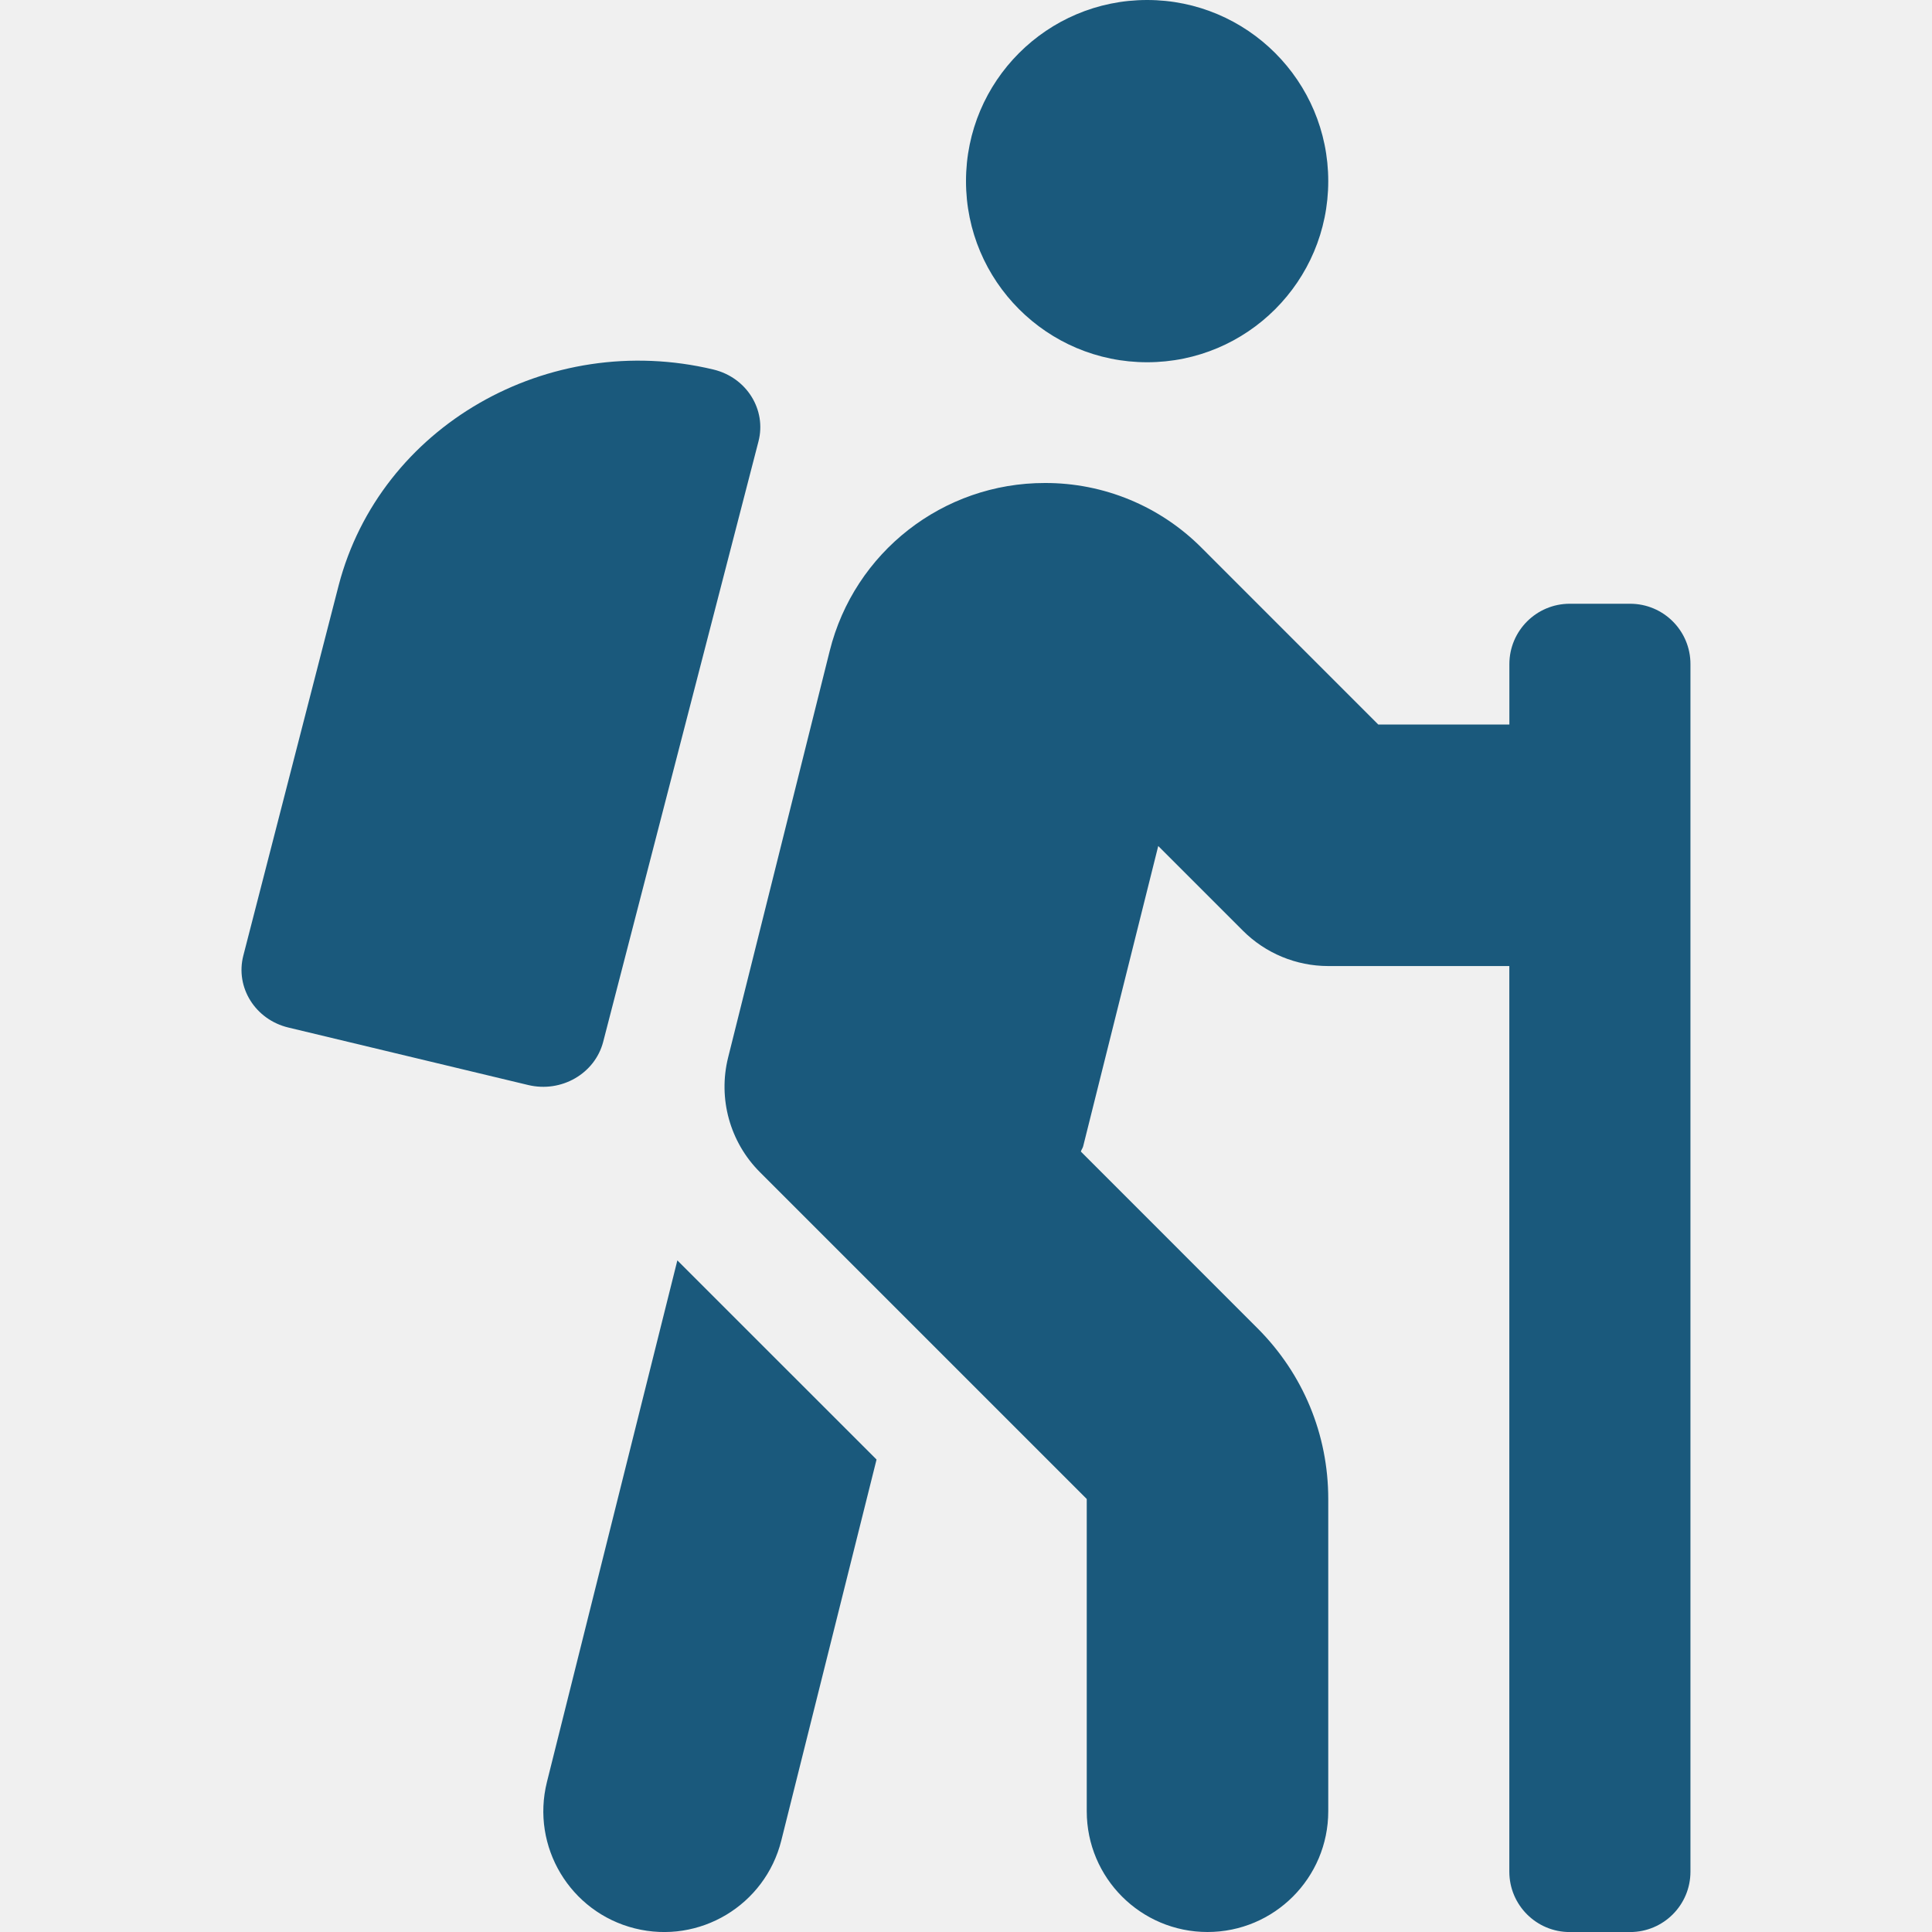
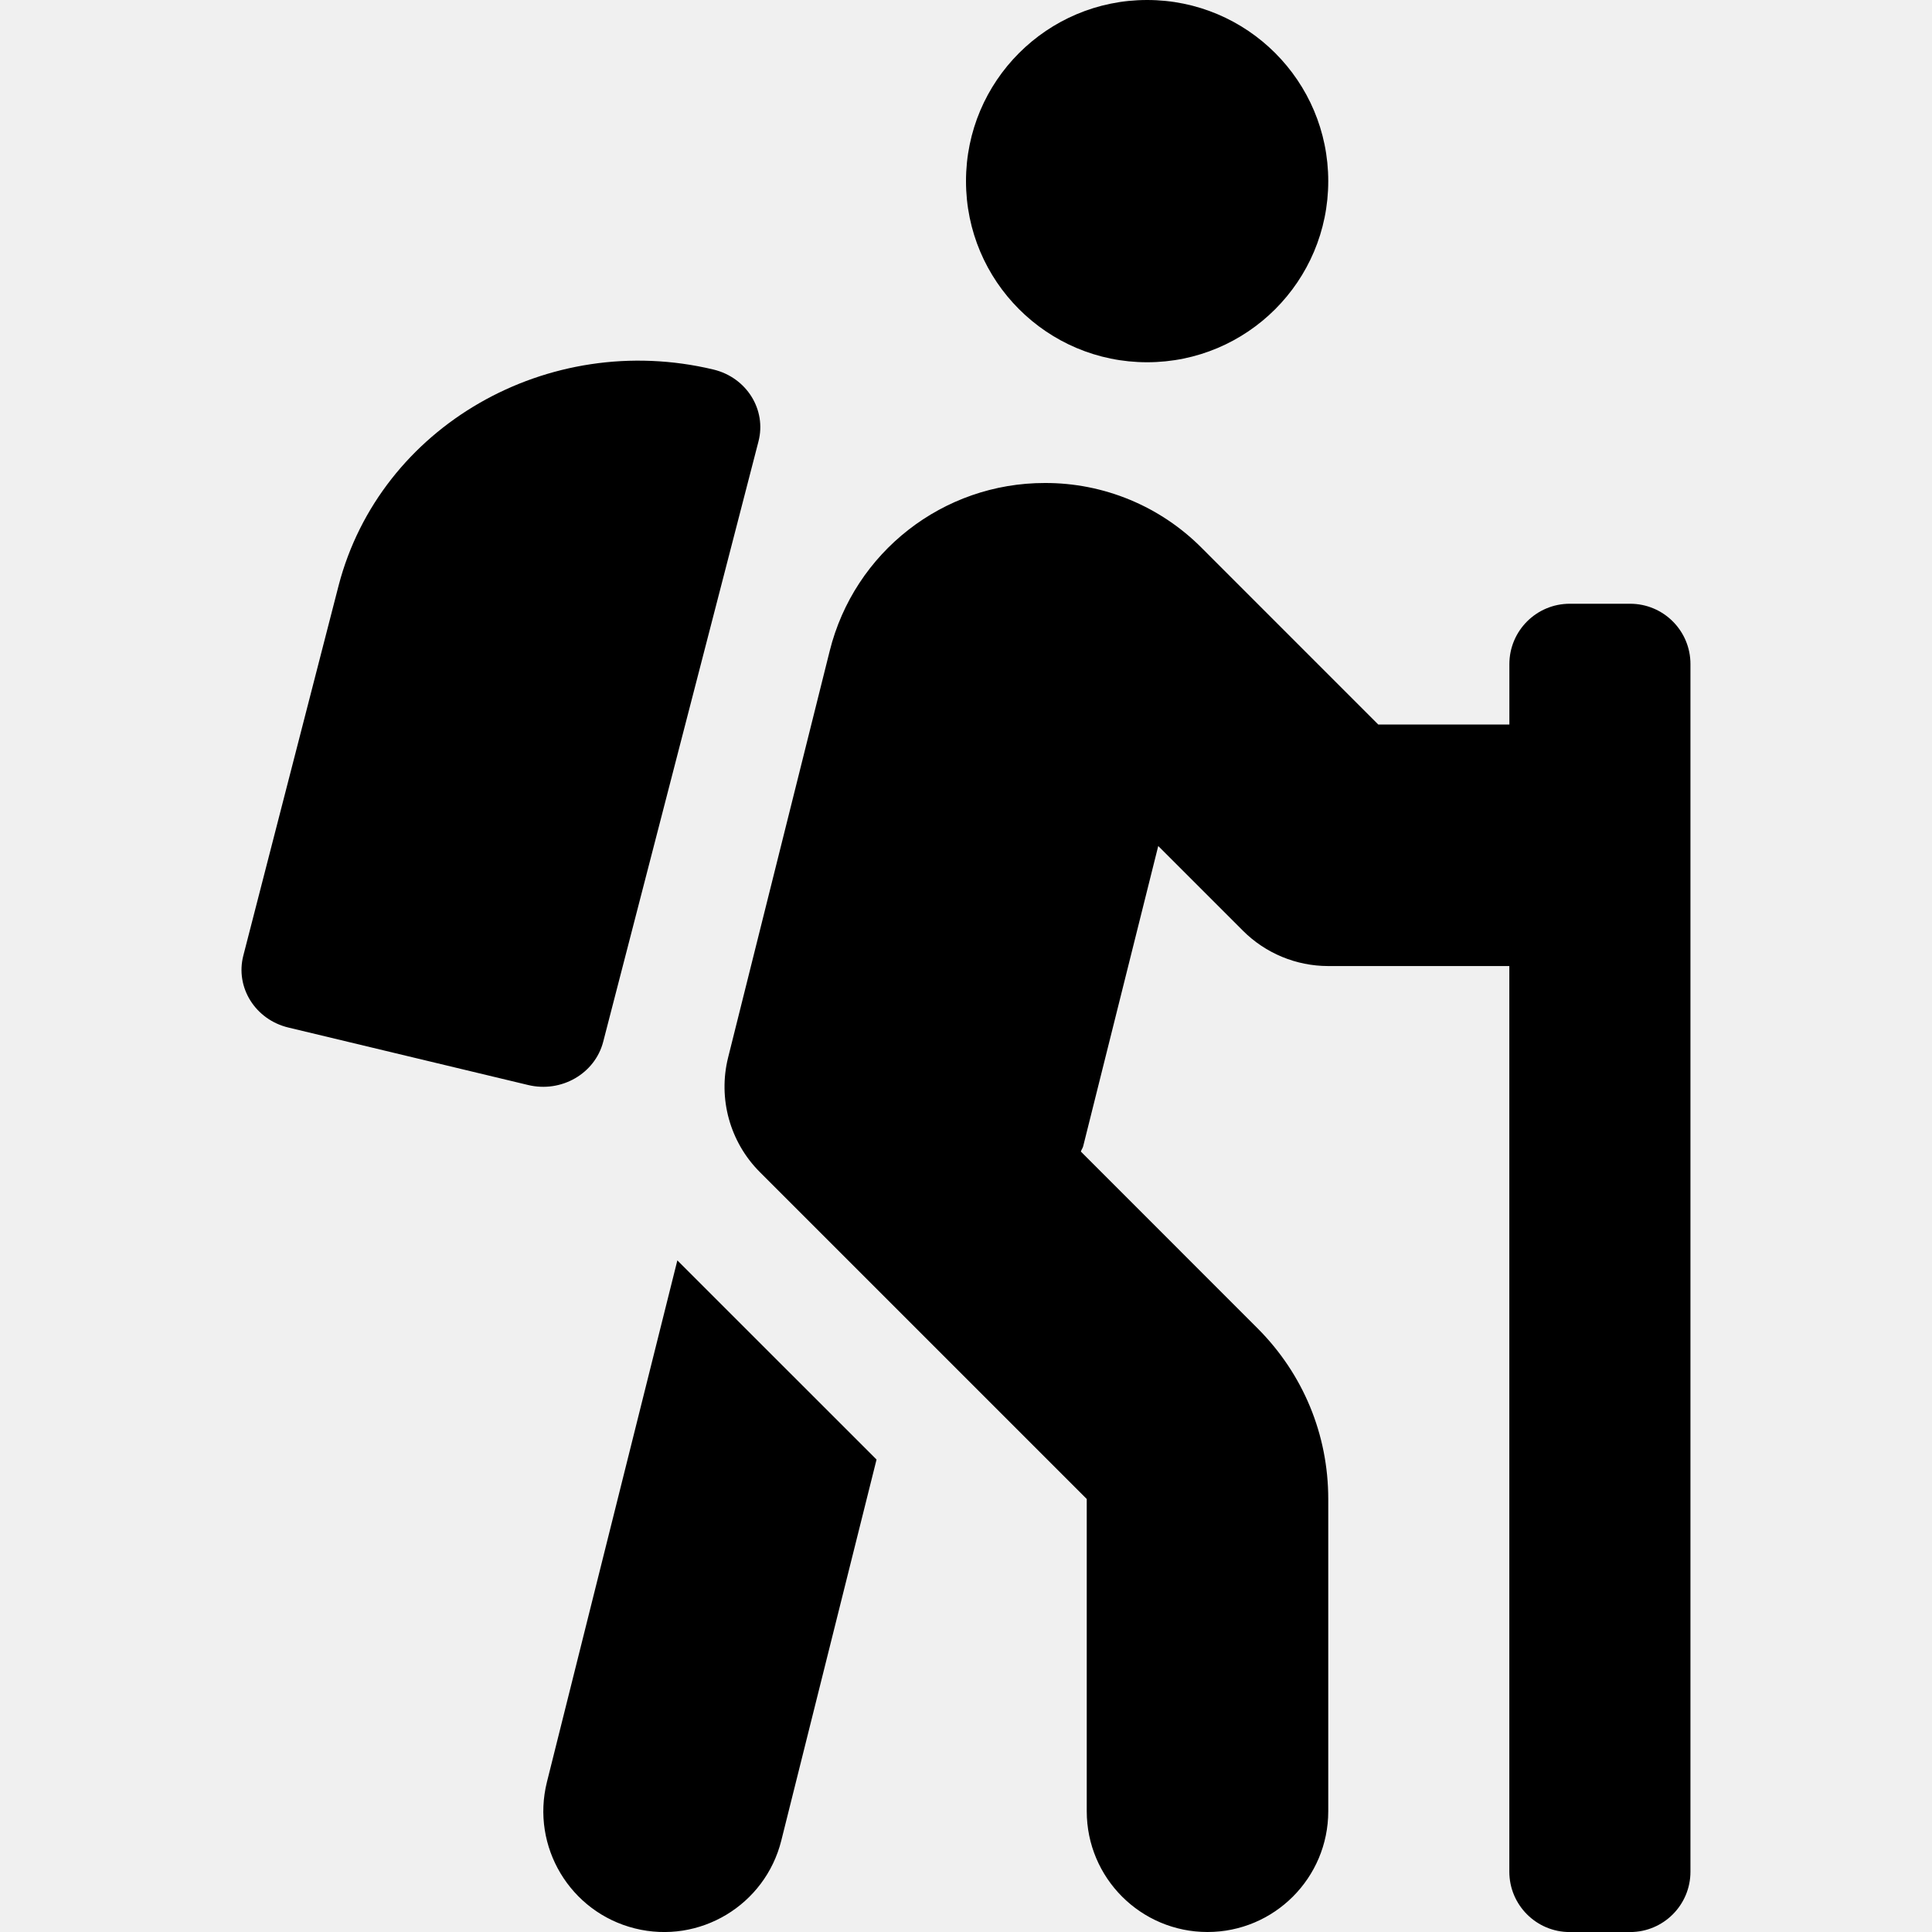
- <svg xmlns="http://www.w3.org/2000/svg" fill="none" viewBox="0 0 40 40">
+ <svg xmlns="http://www.w3.org/2000/svg" viewBox="0 0 40 40">
  <g clip-path="url(#a)">
-     <path fill="#1A597C" d="M11.324 36.893a2.5 2.5 0 1 0 4.852 1.213l1.972-7.888-4.124-4.123-2.7 10.798Zm1.164-15.322 3.215-12.43c.171-.658-.245-1.325-.931-1.49-3.428-.821-6.902 1.178-7.76 4.467l-1.974 7.666c-.17.658.246 1.325.932 1.49l4.965 1.19c.687.165 1.381-.235 1.553-.893ZM33.75 12.5H32.5c-.69 0-1.25.56-1.25 1.25V15h-2.715l-3.654-3.655A4.557 4.557 0 0 0 21.634 10a4.586 4.586 0 0 0-4.456 3.478l-2.103 8.416a2.501 2.501 0 0 0 .658 2.374l6.767 6.767V37.5a2.5 2.5 0 0 0 5 0v-6.465c0-1.335-.52-2.59-1.465-3.535l-3.657-3.658c.011-.039.038-.07.048-.11l1.554-6.216 1.752 1.752a2.5 2.5 0 0 0 1.767.733h3.75v18.75c0 .69.56 1.25 1.25 1.25h1.25c.691 0 1.25-.56 1.25-1.25V13.75c.001-.69-.558-1.25-1.249-1.25Zm-10-5a3.75 3.75 0 1 0 0-7.5 3.75 3.75 0 0 0 0 7.5Z" />
+     <path d="M11.324 36.893a2.5 2.5 0 1 0 4.852 1.213l1.972-7.888-4.124-4.123-2.7 10.798Zm1.164-15.322 3.215-12.43c.171-.658-.245-1.325-.931-1.49-3.428-.821-6.902 1.178-7.76 4.467l-1.974 7.666c-.17.658.246 1.325.932 1.49l4.965 1.19c.687.165 1.381-.235 1.553-.893ZM33.75 12.5H32.5c-.69 0-1.25.56-1.25 1.25V15h-2.715l-3.654-3.655A4.557 4.557 0 0 0 21.634 10a4.586 4.586 0 0 0-4.456 3.478l-2.103 8.416a2.501 2.501 0 0 0 .658 2.374l6.767 6.767V37.5a2.5 2.5 0 0 0 5 0v-6.465c0-1.335-.52-2.59-1.465-3.535l-3.657-3.658c.011-.039.038-.07.048-.11l1.554-6.216 1.752 1.752a2.5 2.5 0 0 0 1.767.733h3.75v18.75c0 .69.56 1.25 1.25 1.25h1.25c.691 0 1.25-.56 1.25-1.25V13.75c.001-.69-.558-1.25-1.249-1.25Zm-10-5a3.75 3.75 0 1 0 0-7.5 3.75 3.75 0 0 0 0 7.5Z" />
  </g>
  <defs>
    <clipPath id="a">
      <path fill="#fff" d="M0 0h40v40H0z" />
    </clipPath>
  </defs>
</svg>
